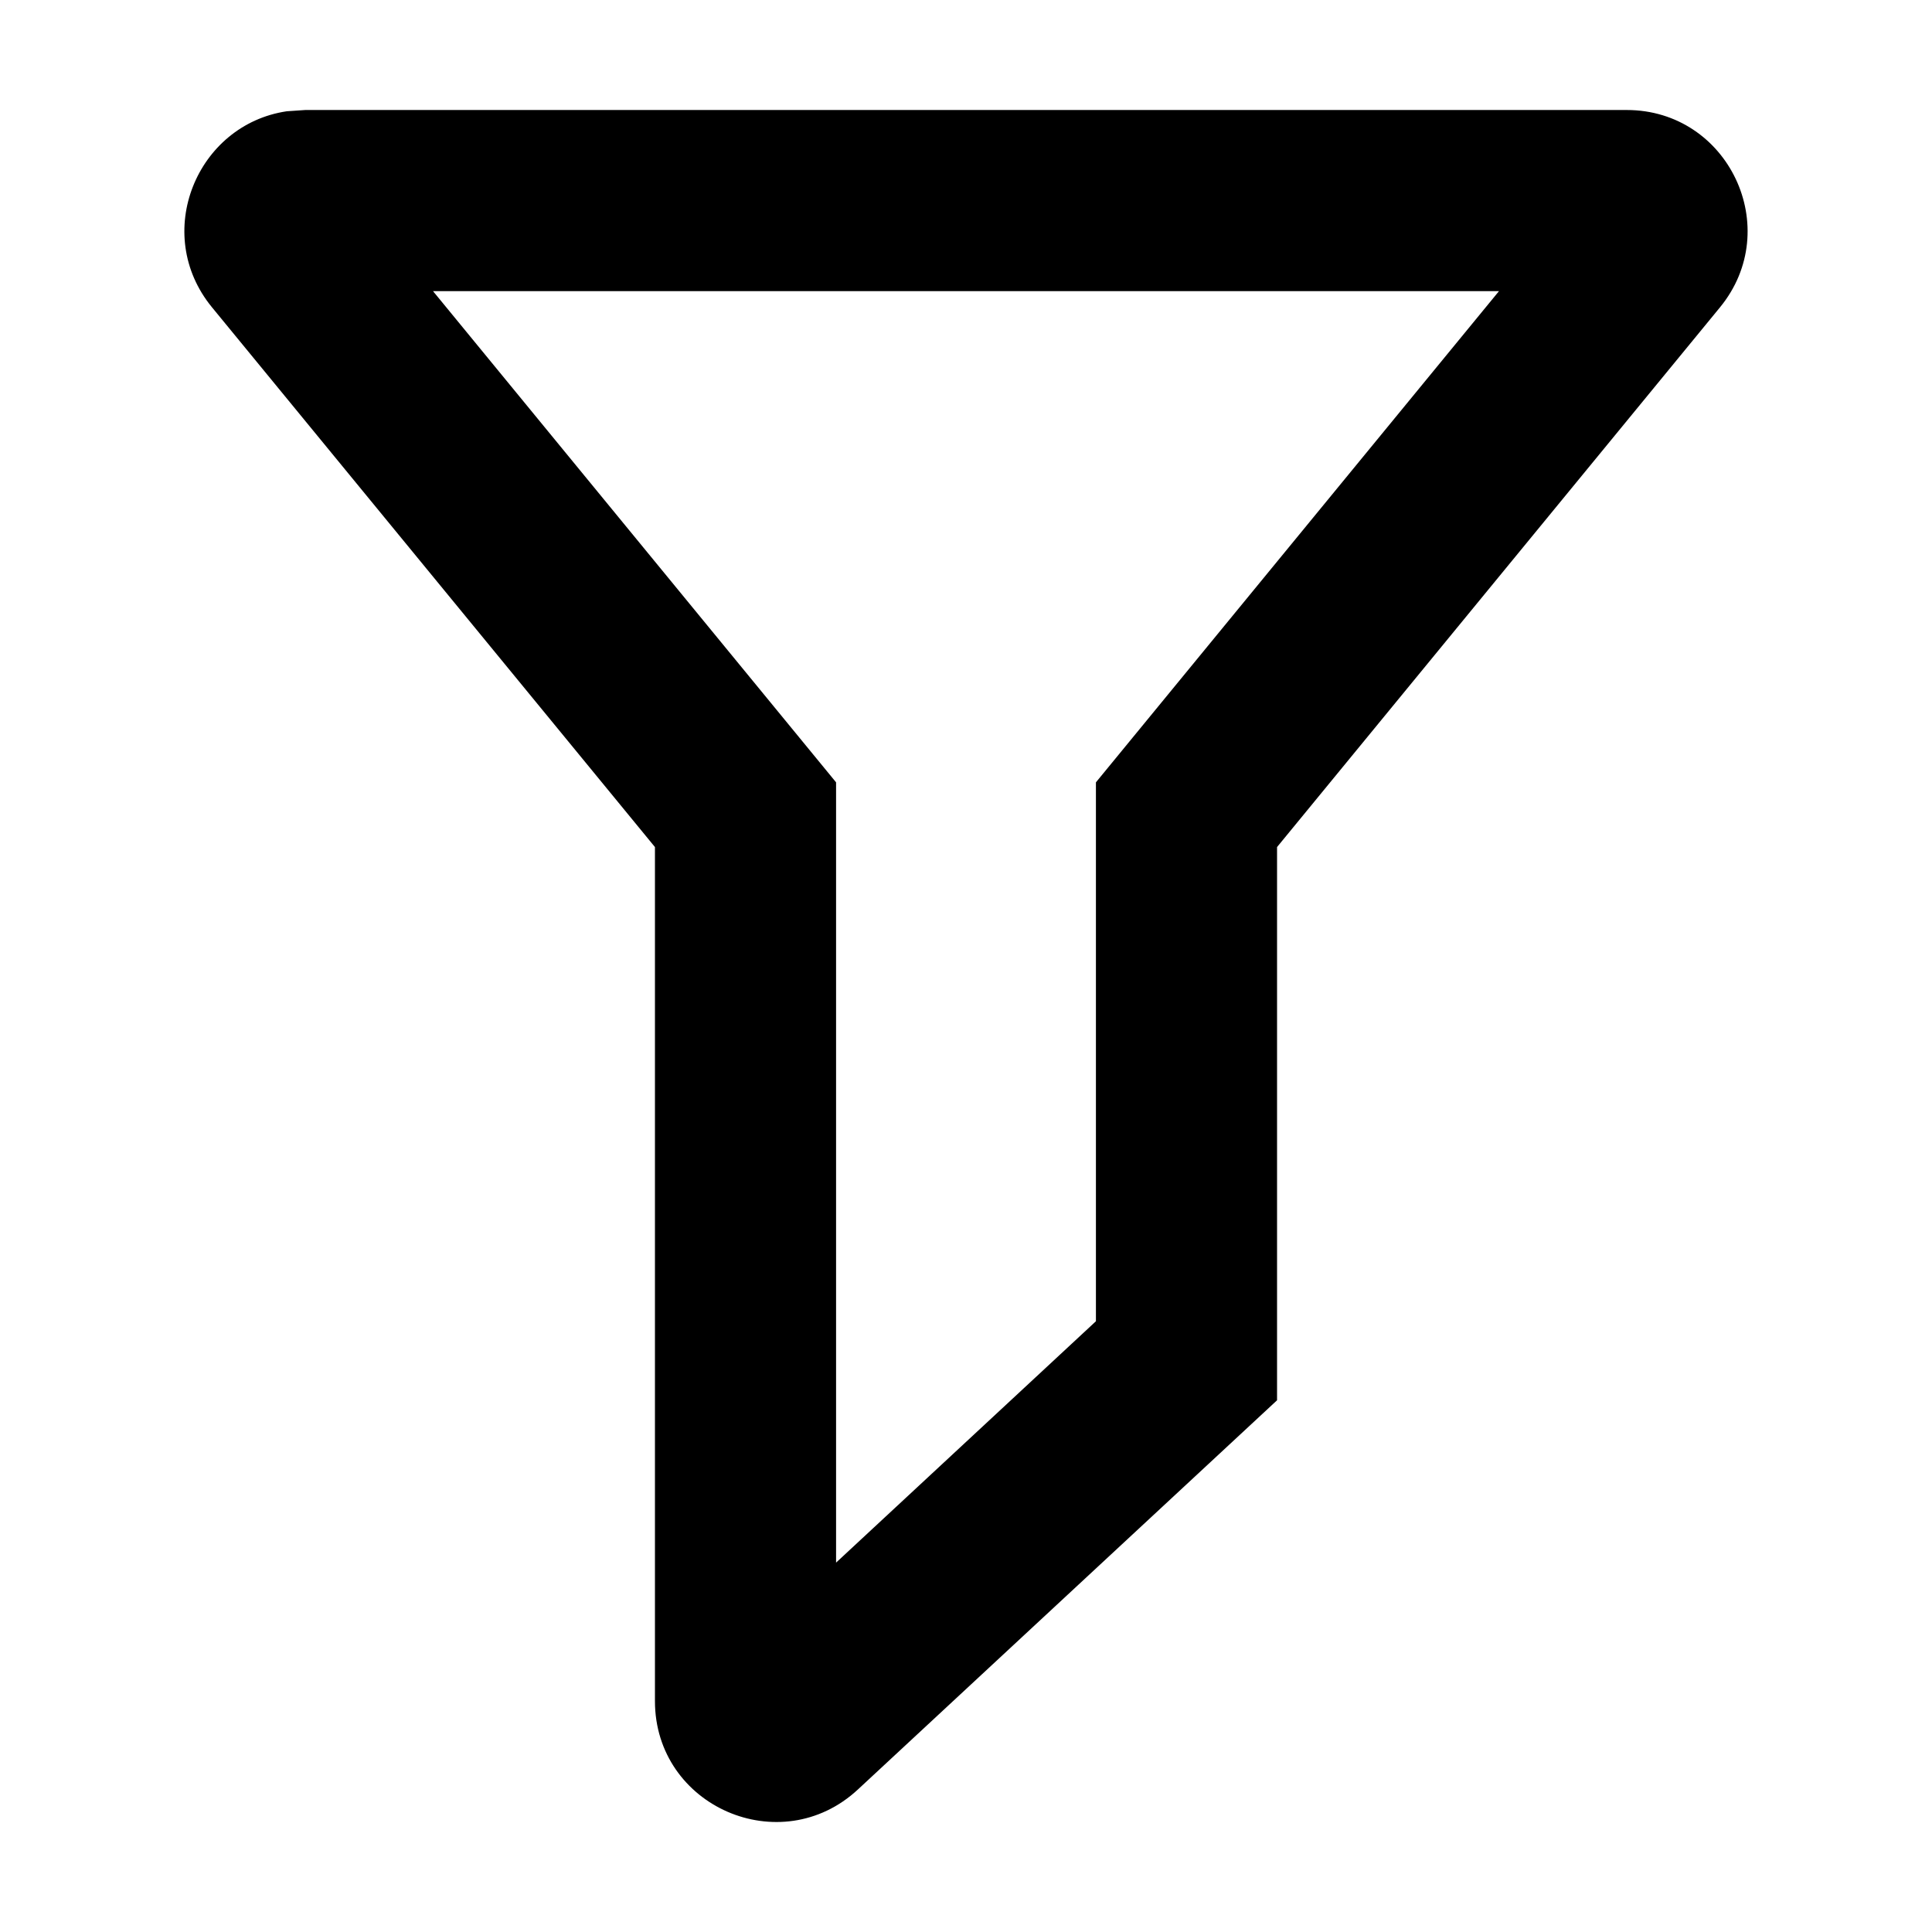
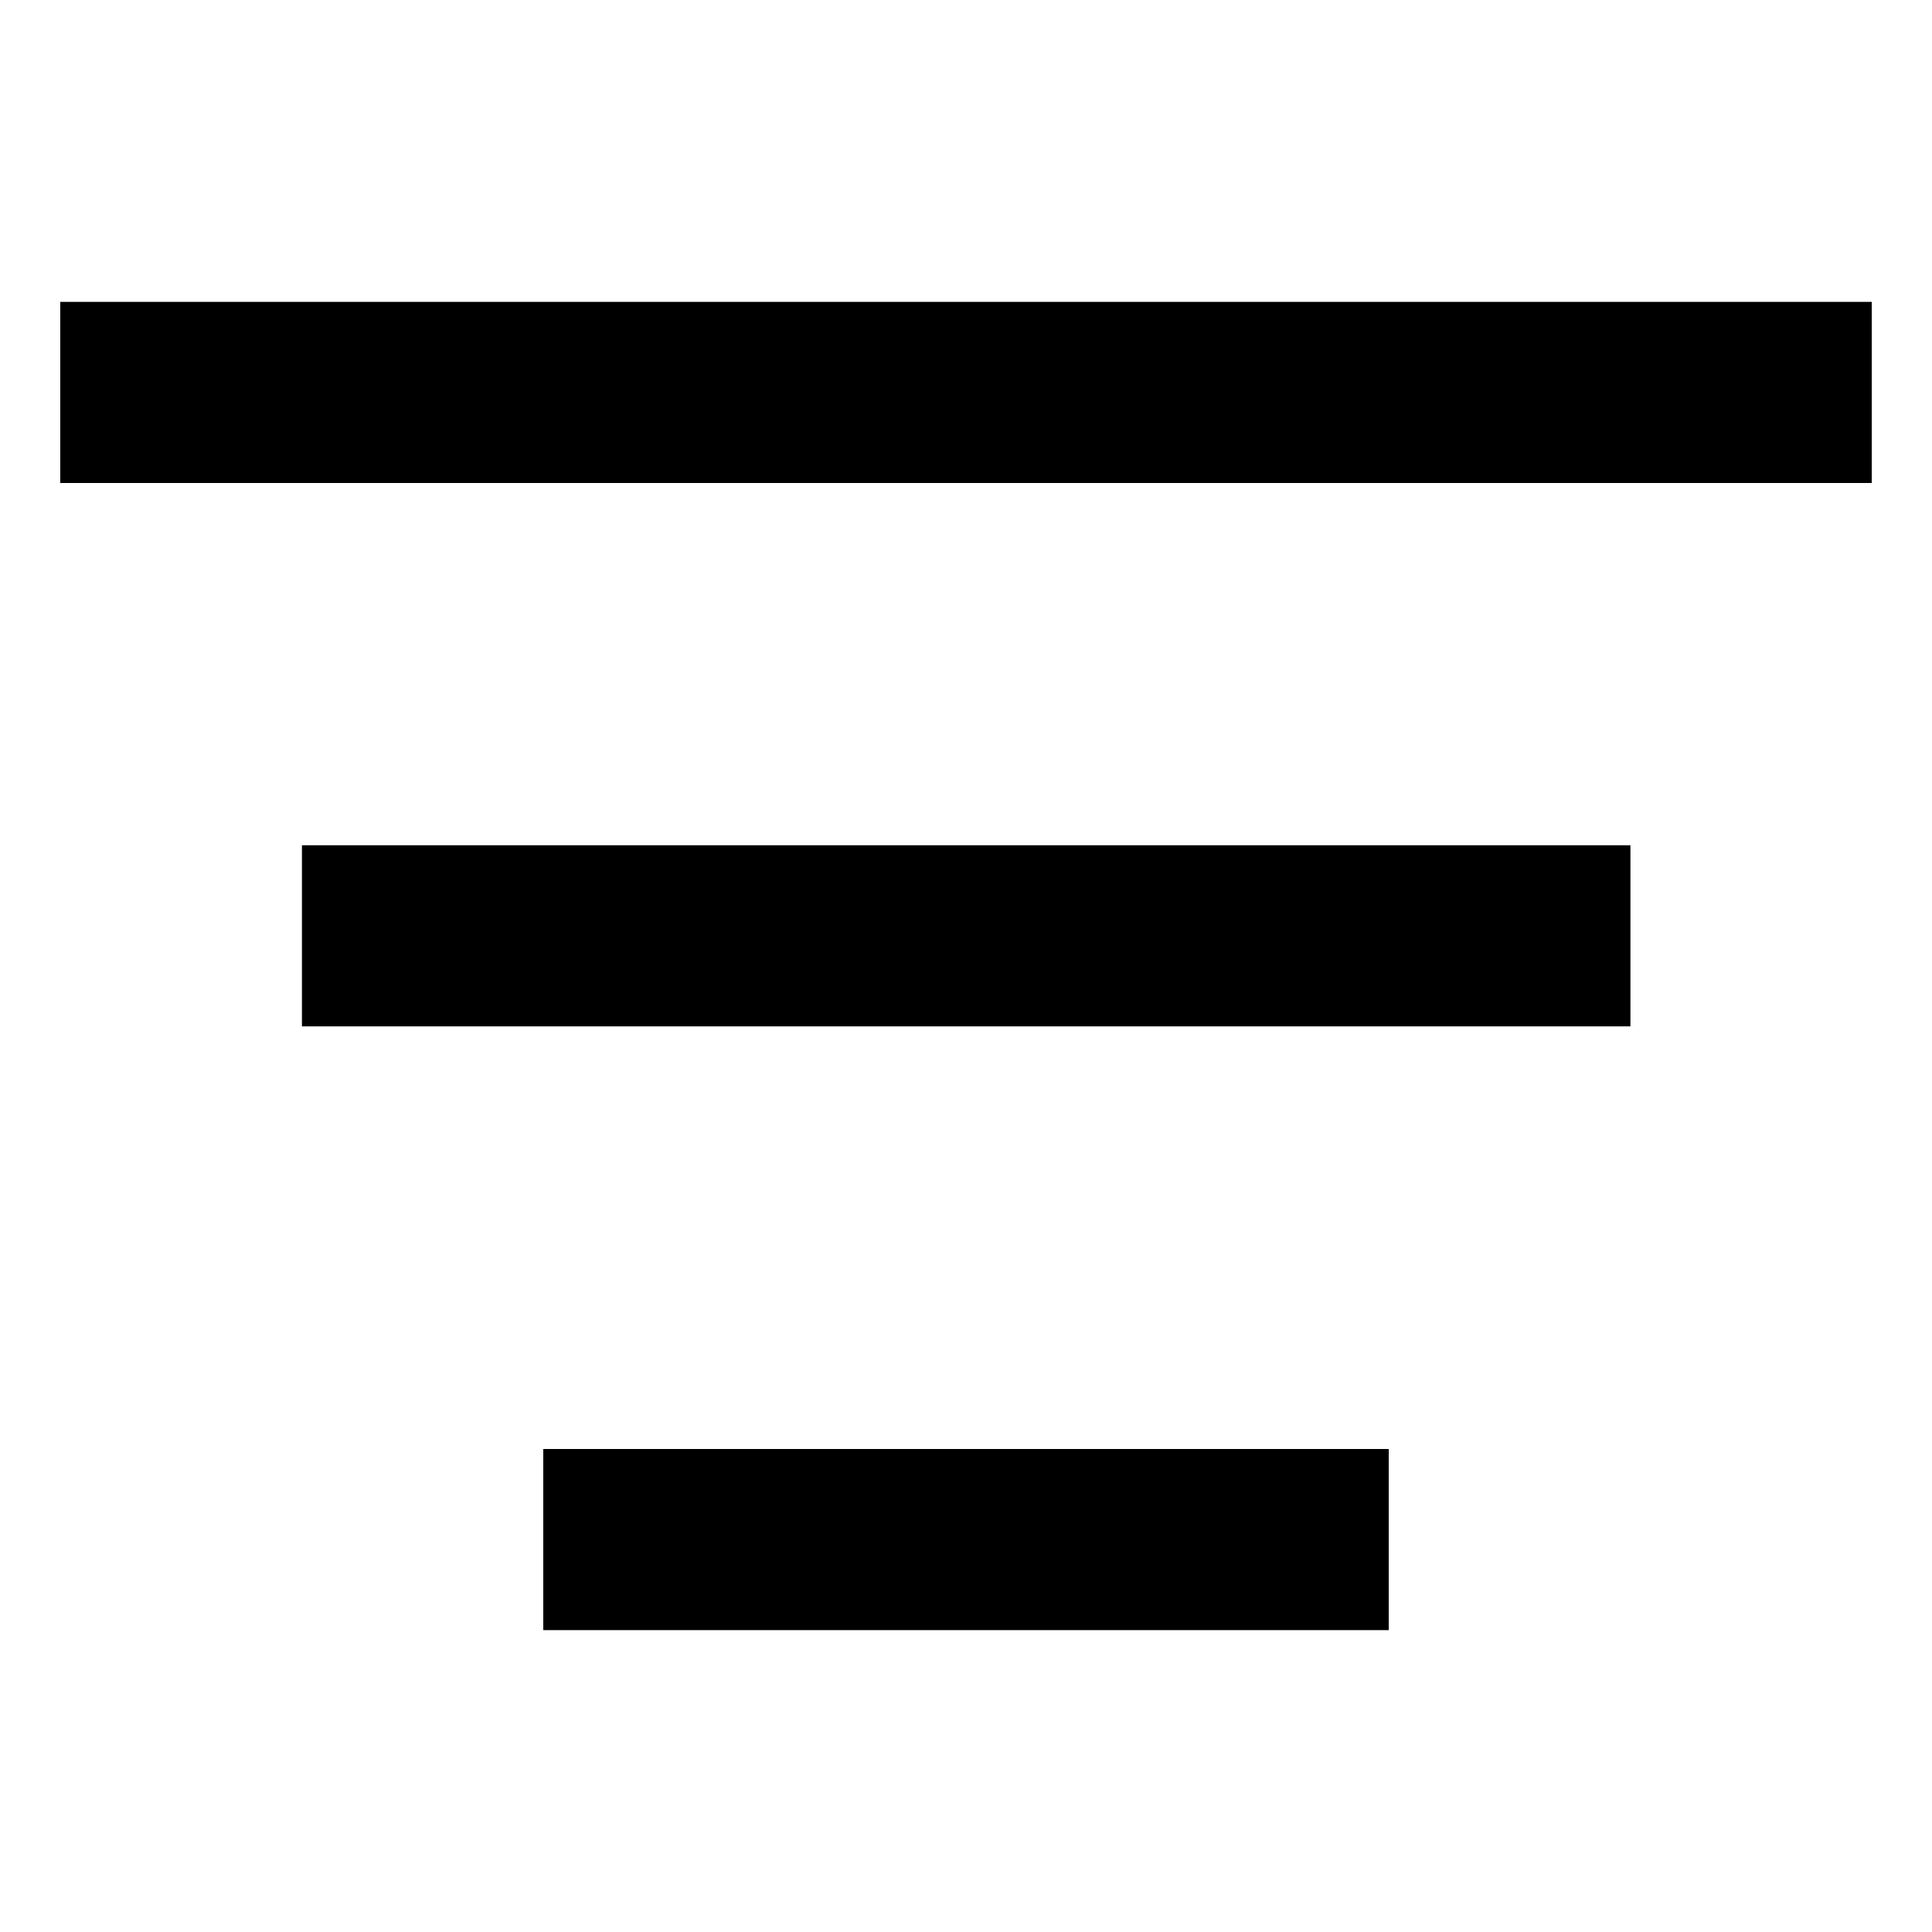
<svg xmlns="http://www.w3.org/2000/svg" width="32" height="32" viewBox="0 0 32 32" fill="none">
-   <path d="M18.152 12.958V21.884L13.848 25.882V12.958L7.172 4.822H24.828L18.152 12.958ZM10.848 28.175C10.848 29.921 12.929 30.828 14.209 29.64L21.152 23.193V14.03L28.488 5.091C29.559 3.786 28.632 1.822 26.943 1.822H5.057L4.75 1.843C3.26 2.063 2.507 3.867 3.512 5.091L10.848 14.03V28.175Z" fill="currentColor" />
+   <path d="M23.002 27H8.998V24H23.002V27Z" fill="currentcolor" />
+   <path d="M27.005 17H5.001V14H27.005V17Z" fill="currentcolor" />
+   <path d="M31.002 8H0.998V5H31.002V8Z" fill="currentcolor" />
</svg>
